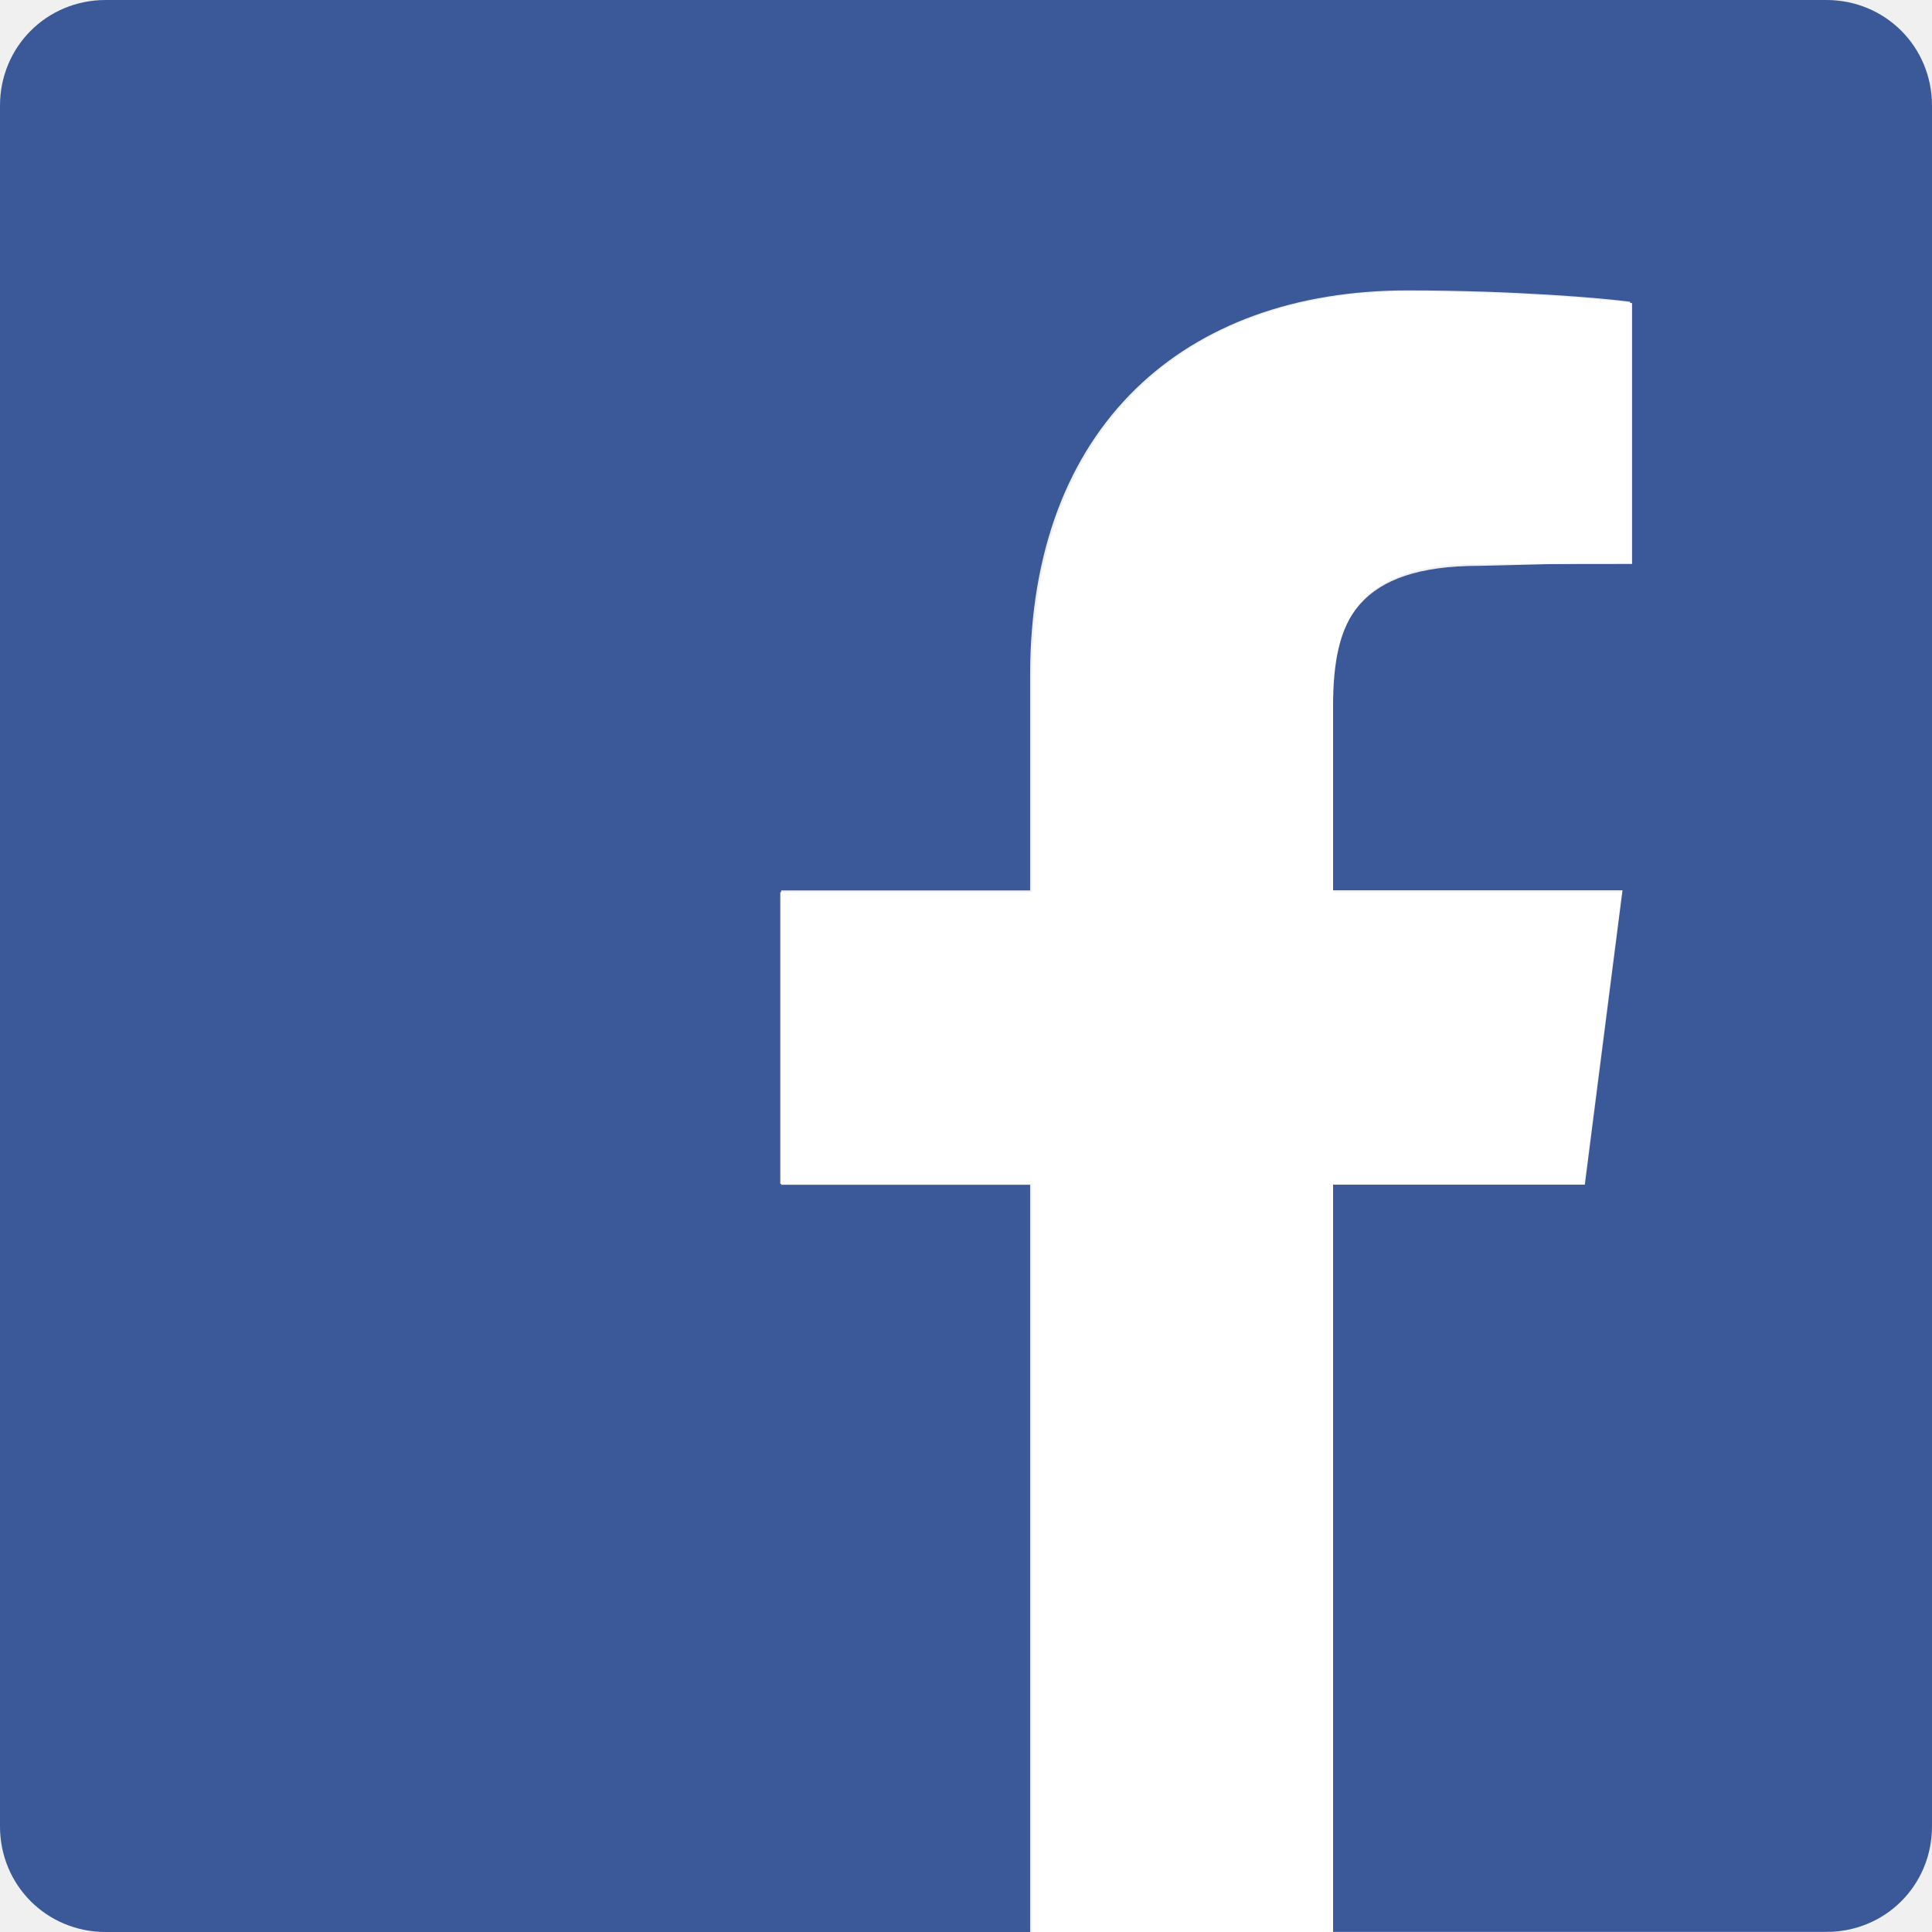
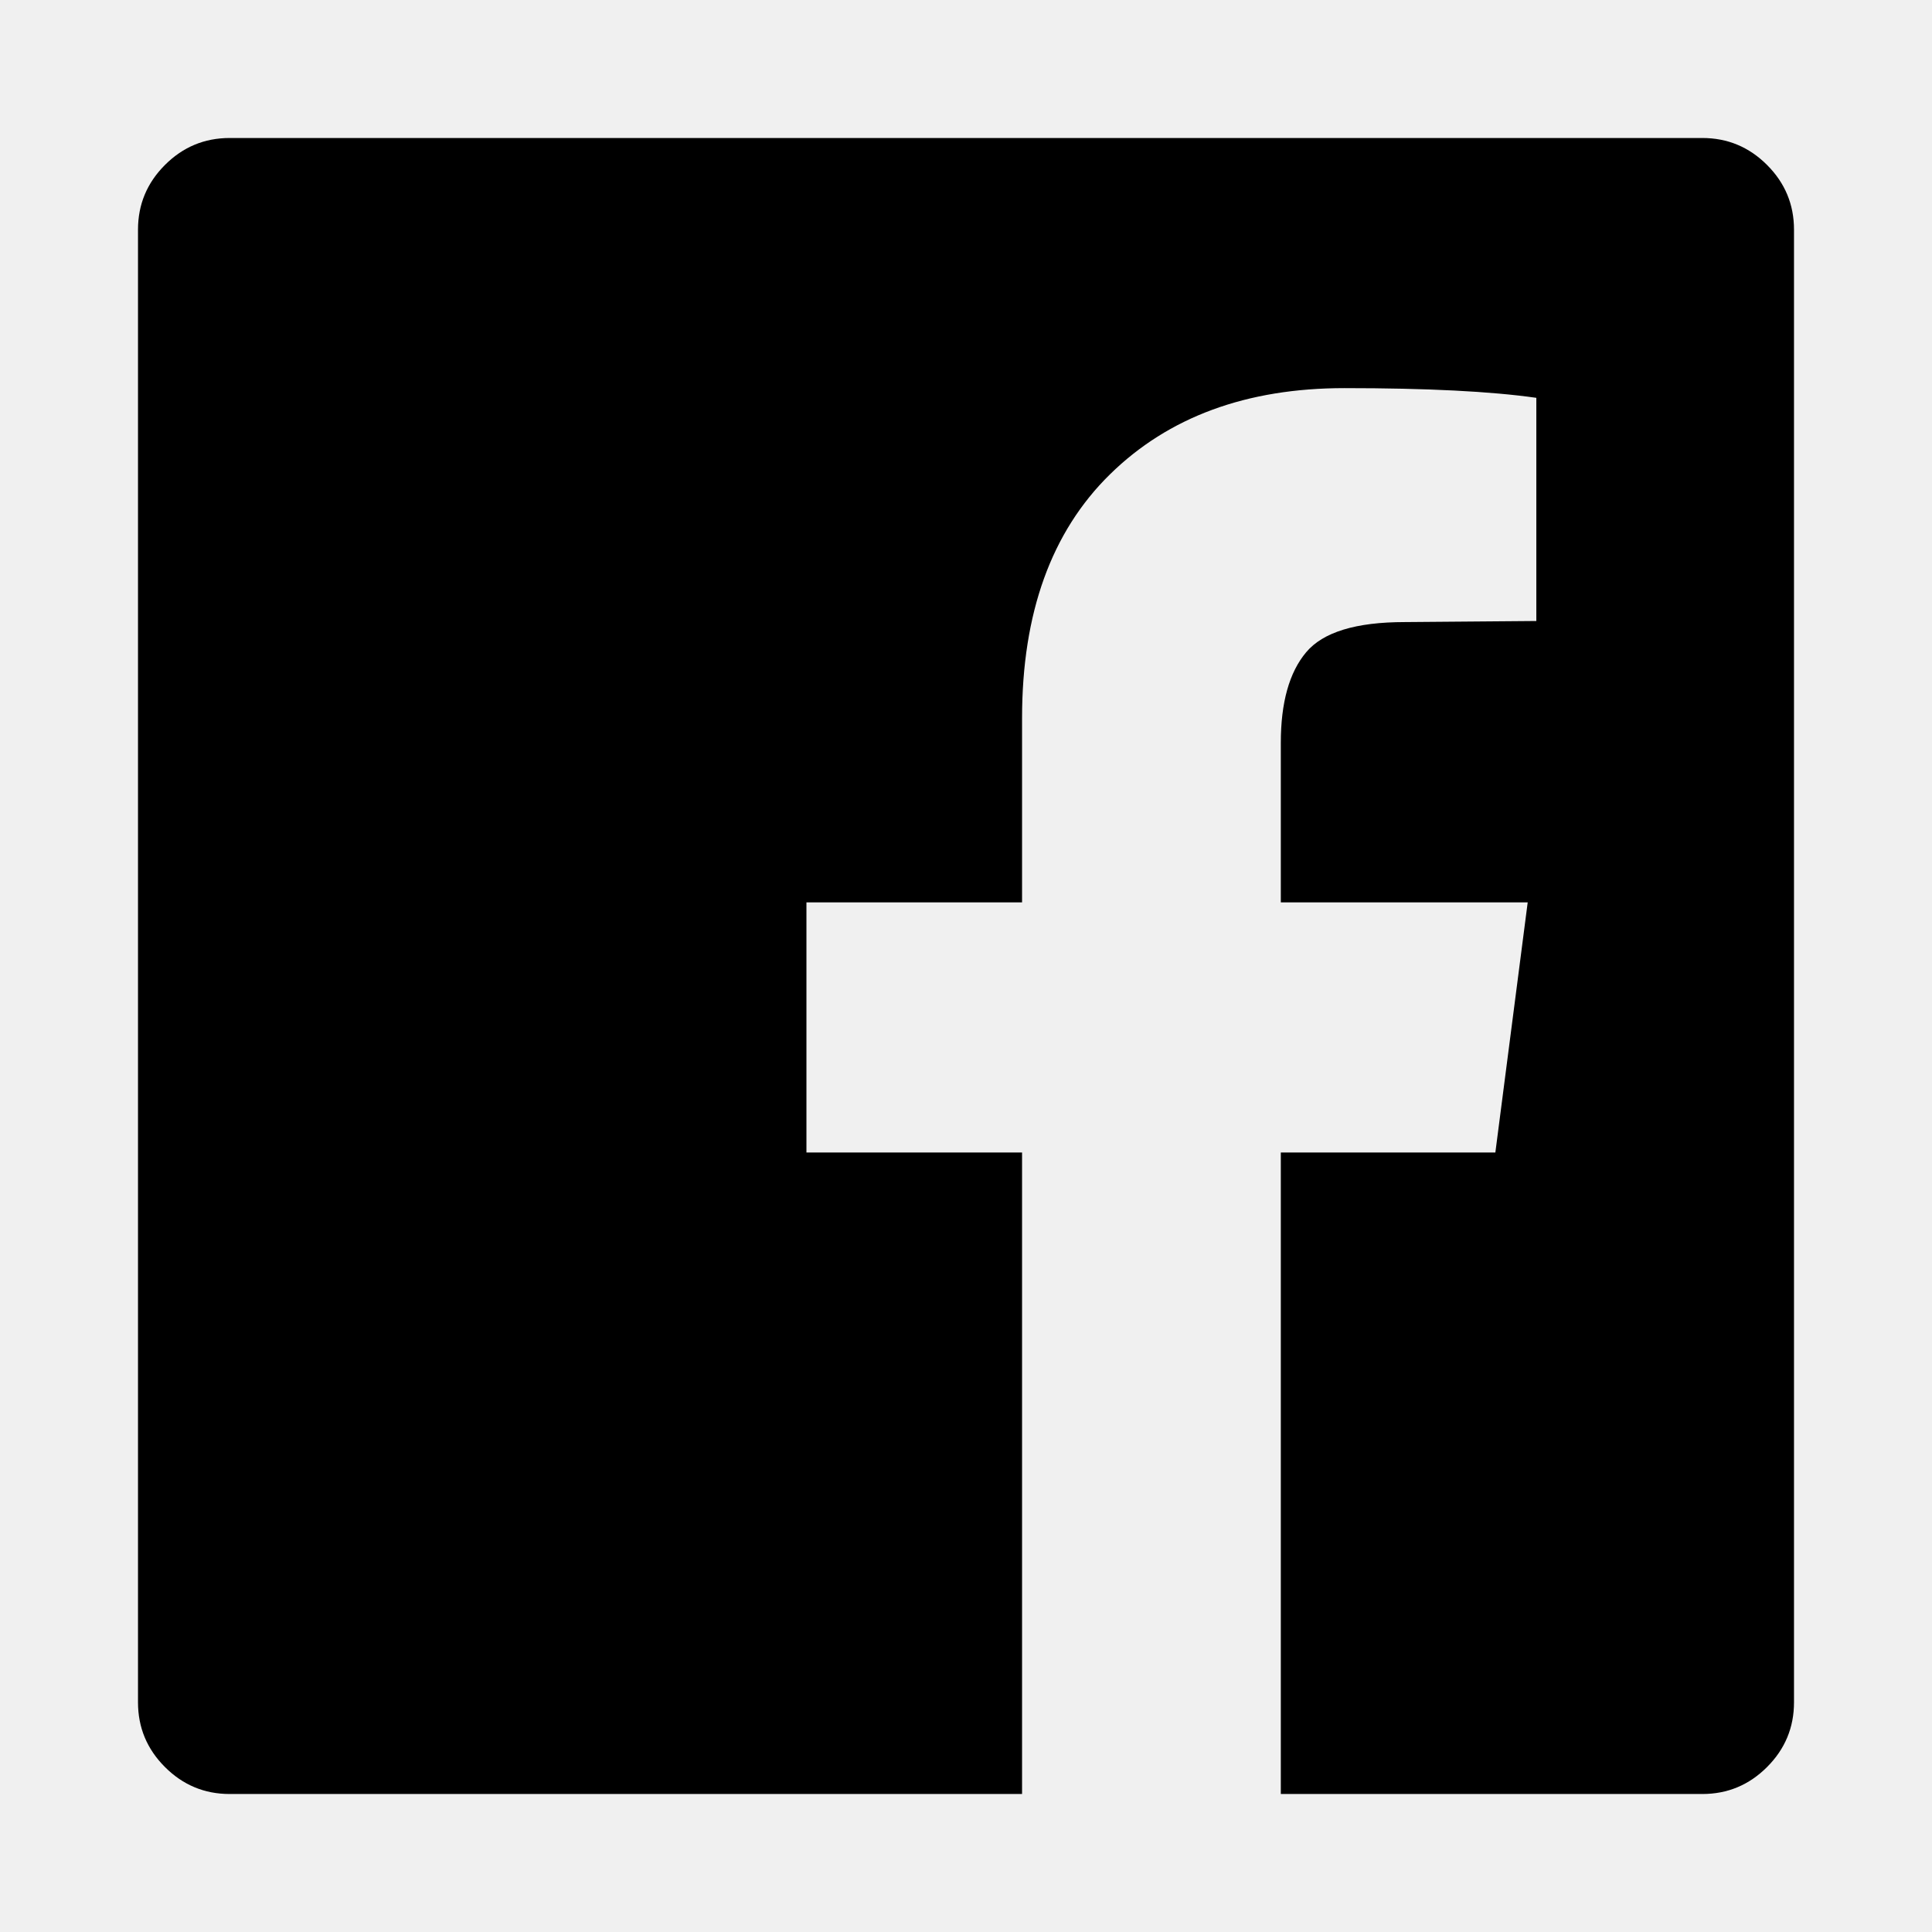
- <svg xmlns="http://www.w3.org/2000/svg" class="icon icon-facebook" width="16" height="16" viewBox="0 0 16 16">
-   <path class="background" fill="#3b5999" d="M 0.875,0 C 0.387,0 0,0.387 0,0.875 l 0,14.25 C 0,15.613 0.387,16 0.875,16 l 7.656,0 0,-6.188 -2.062,0 0,-2.438 2.062,0 0,-1.781 c 0,-2.067 1.281,-3.188 3.125,-3.188 0.883,0 1.623,0.064 1.844,0.094 l 0,2.156 -1.25,0.031 c -1.003,0 -1.219,0.457 -1.219,1.156 l 0,1.531 2.406,0 -0.312,2.438 -2.094,0 0,6.188 4.094,0 C 15.613,16 16,15.613 16,15.125 L 16,0.875 C 16,0.387 15.613,0 15.125,0 L 0.875,0 z" />
-   <path class="foreground" fill="white" d="m 11.04,16 v -6.196 h 2.08 l 0.311,-2.415 h -2.391 v -1.542 c 0,-0.699 0.194,-1.176 1.197,-1.176 l 1.279,-5.6e-4 v -2.16 c -0.221,-0.029 -0.98,-0.095 -1.863,-0.095 -1.844,0 -3.106,1.125 -3.106,3.192 v 1.781 h -2.085 v 2.415 h 2.085 v 6.196 H 11.04 z" />
+ <svg xmlns="http://www.w3.org/2000/svg" width="1792" height="1792" viewBox="0 0 1792 1792">
+   <path d="M1579 128q35 0 60 25t25 60v1366q0 35-25 60t-60 25h-391v-595h199l30-232h-229v-148q0-56 23.5-84t91.5-28l122-1v-207q-63-9-178-9-136 0-217.5 80t-81.5 226v171h-200v232h200v595h-735q-35 0-60-25t-25-60v-1366q0-35 25-60t60-25h1366z" />
</svg>
